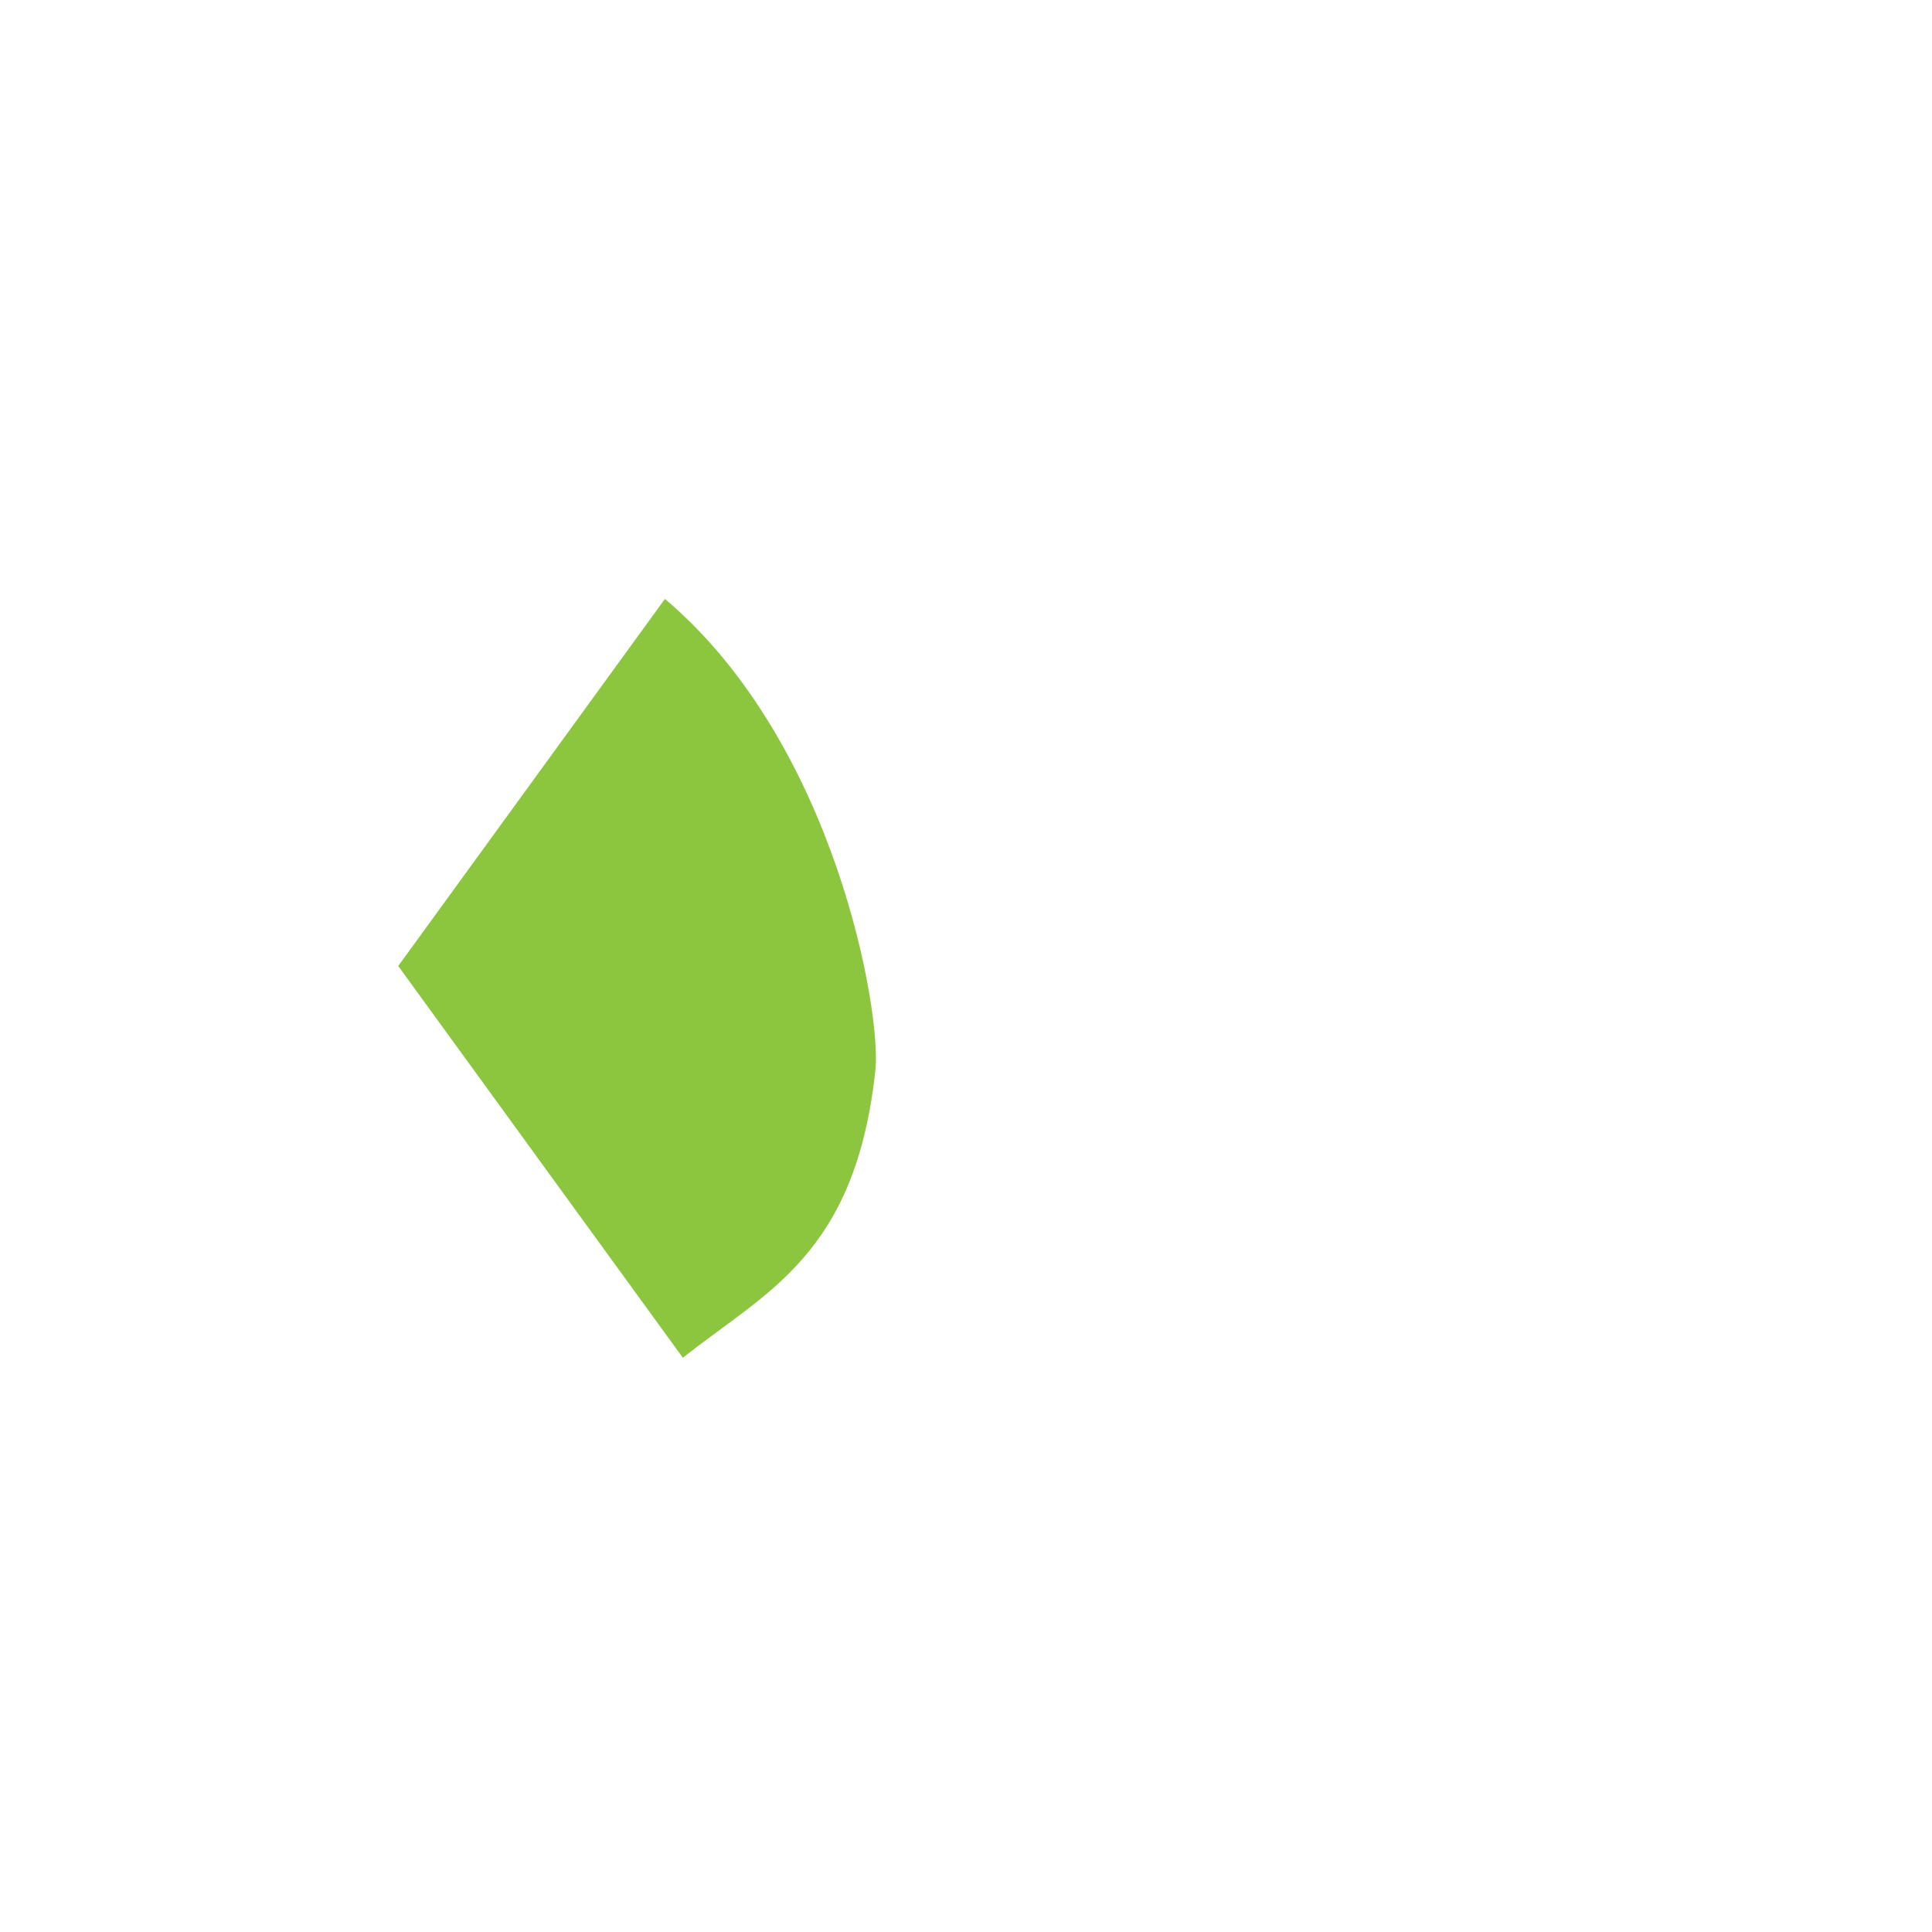
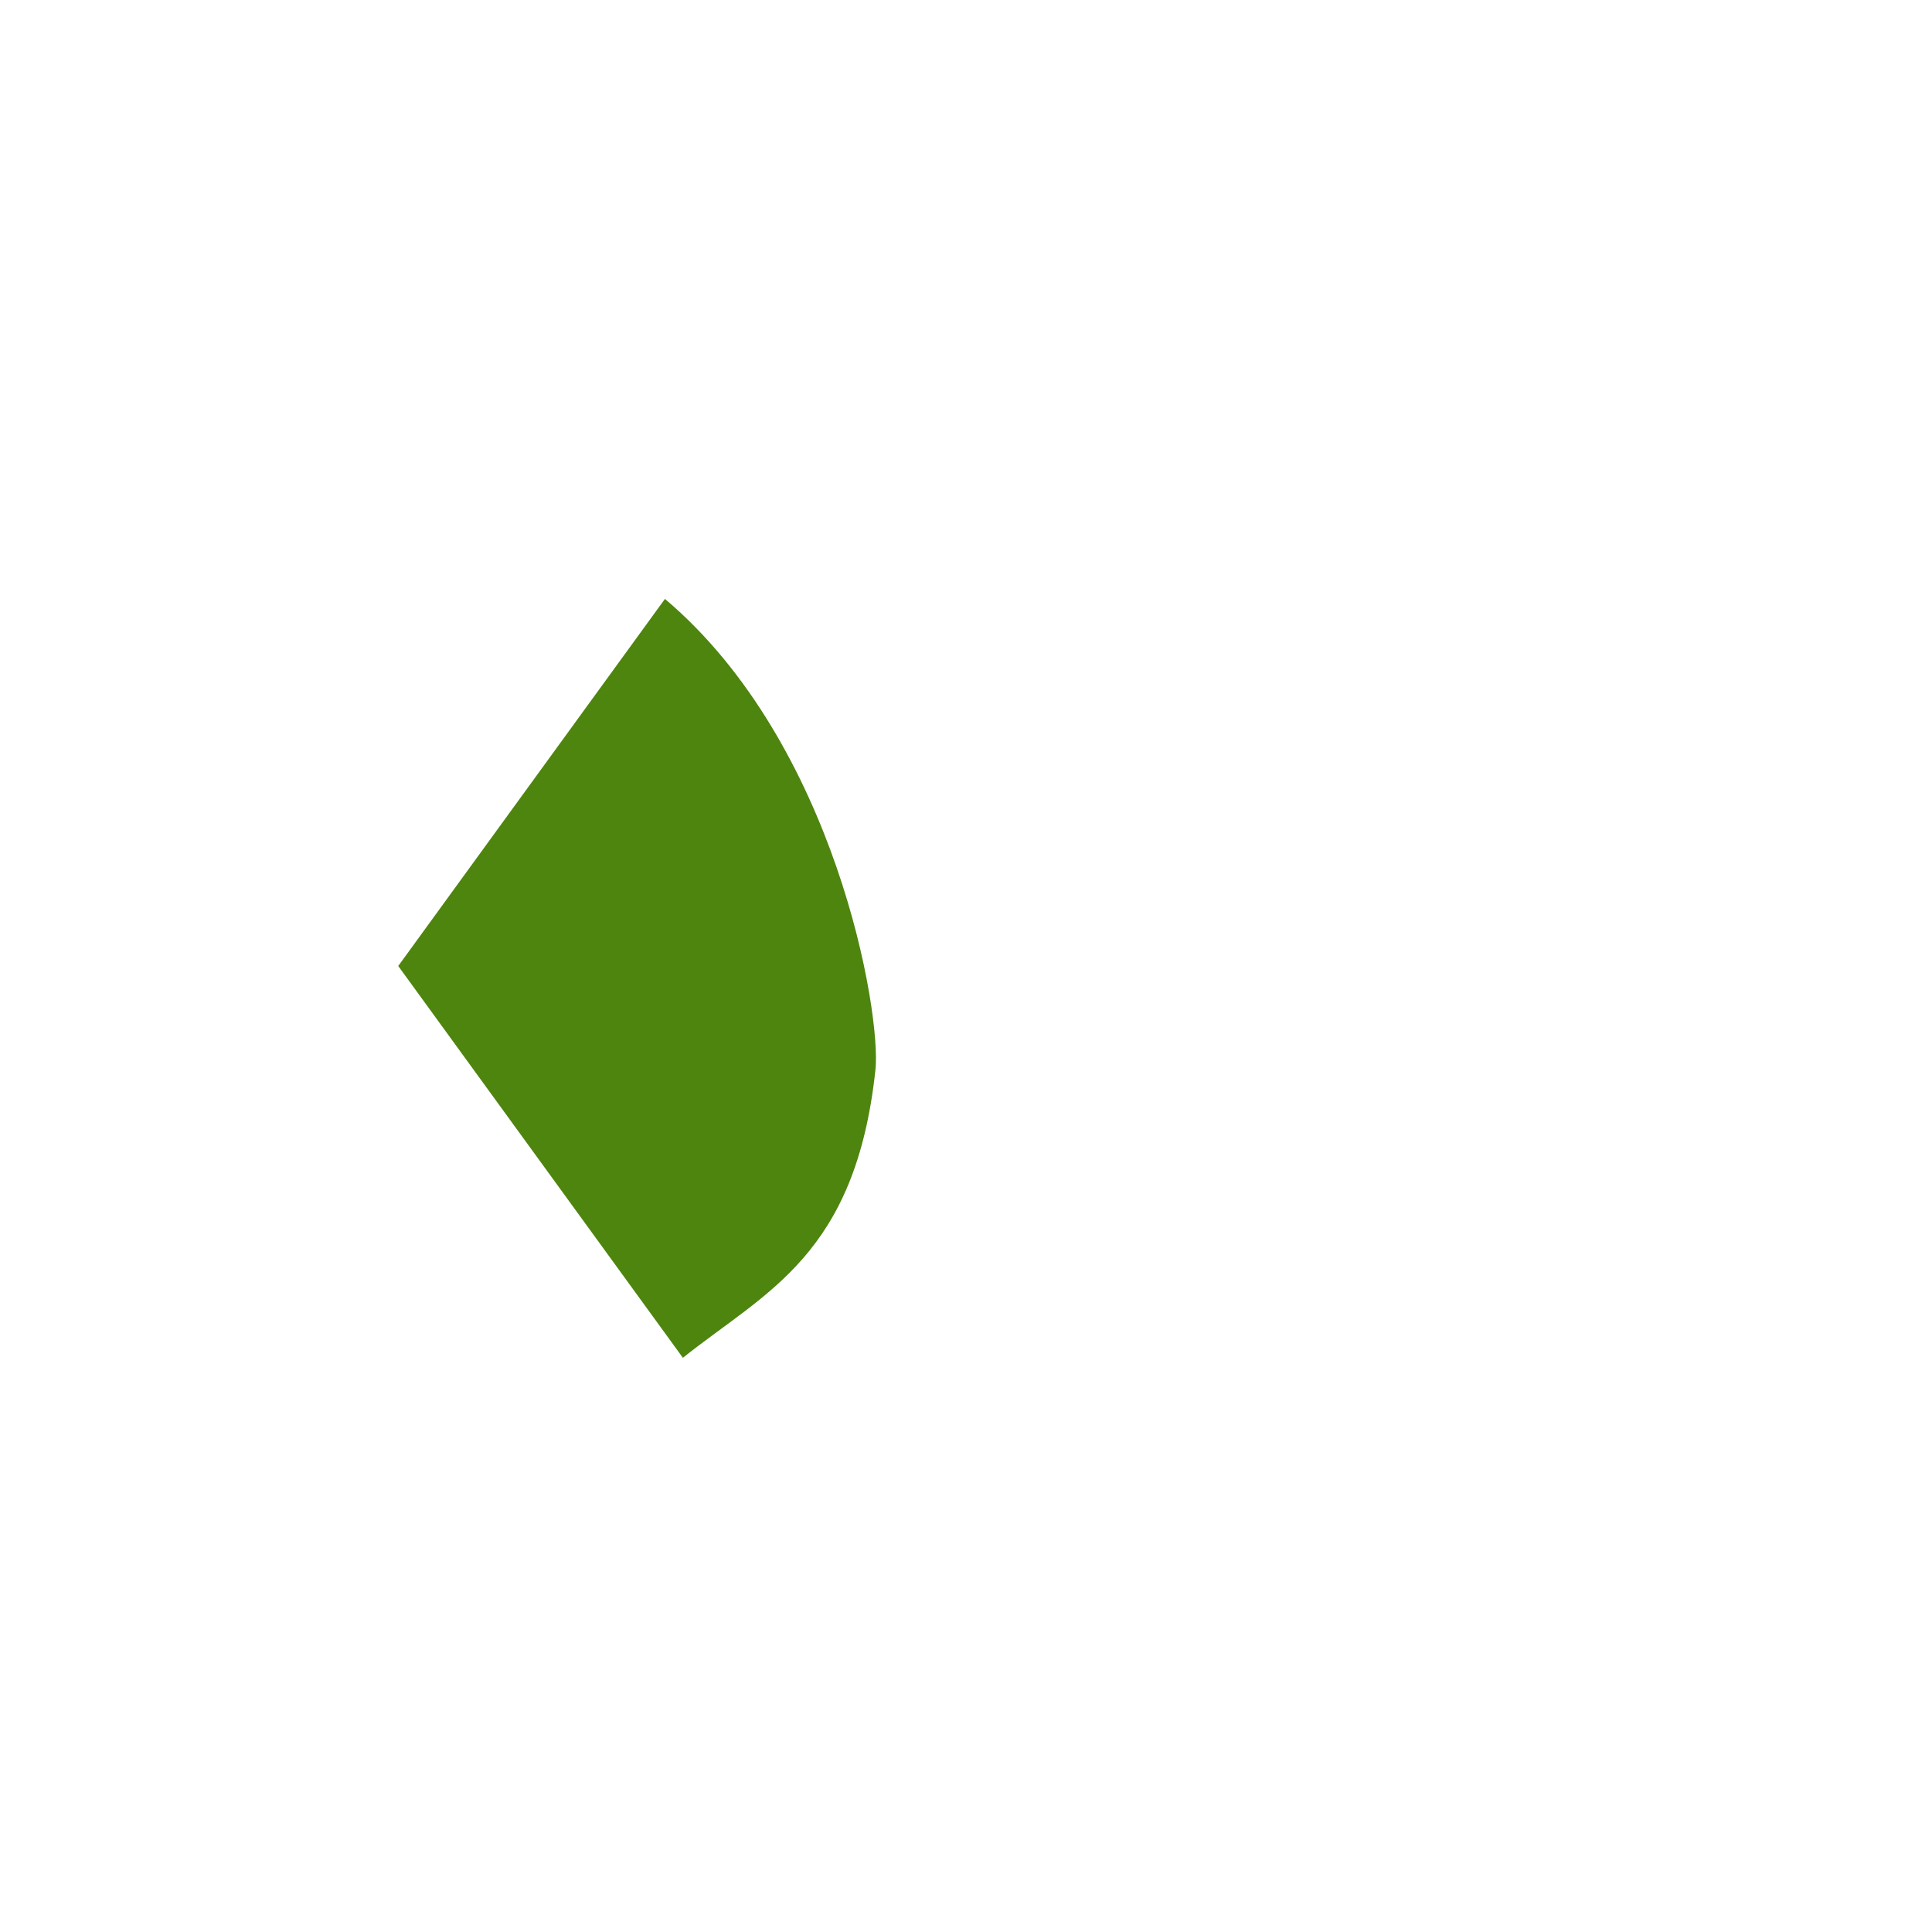
<svg xmlns="http://www.w3.org/2000/svg" id="_草原" data-name="草原" viewBox="0 0 240 240">
  <defs>
    <style>
      .cls-1 {
-         fill: #8cc63f;
+         fill: #4e850e;
      }
    </style>
  </defs>
  <path class="cls-1" d="M82.6,74.4c21.26,17.97,26.9,51.49,26.15,58.5-2.47,23.05-13.58,27.52-23.92,35.77l-35.36-48.67,33.13-45.6Z" />
</svg>
